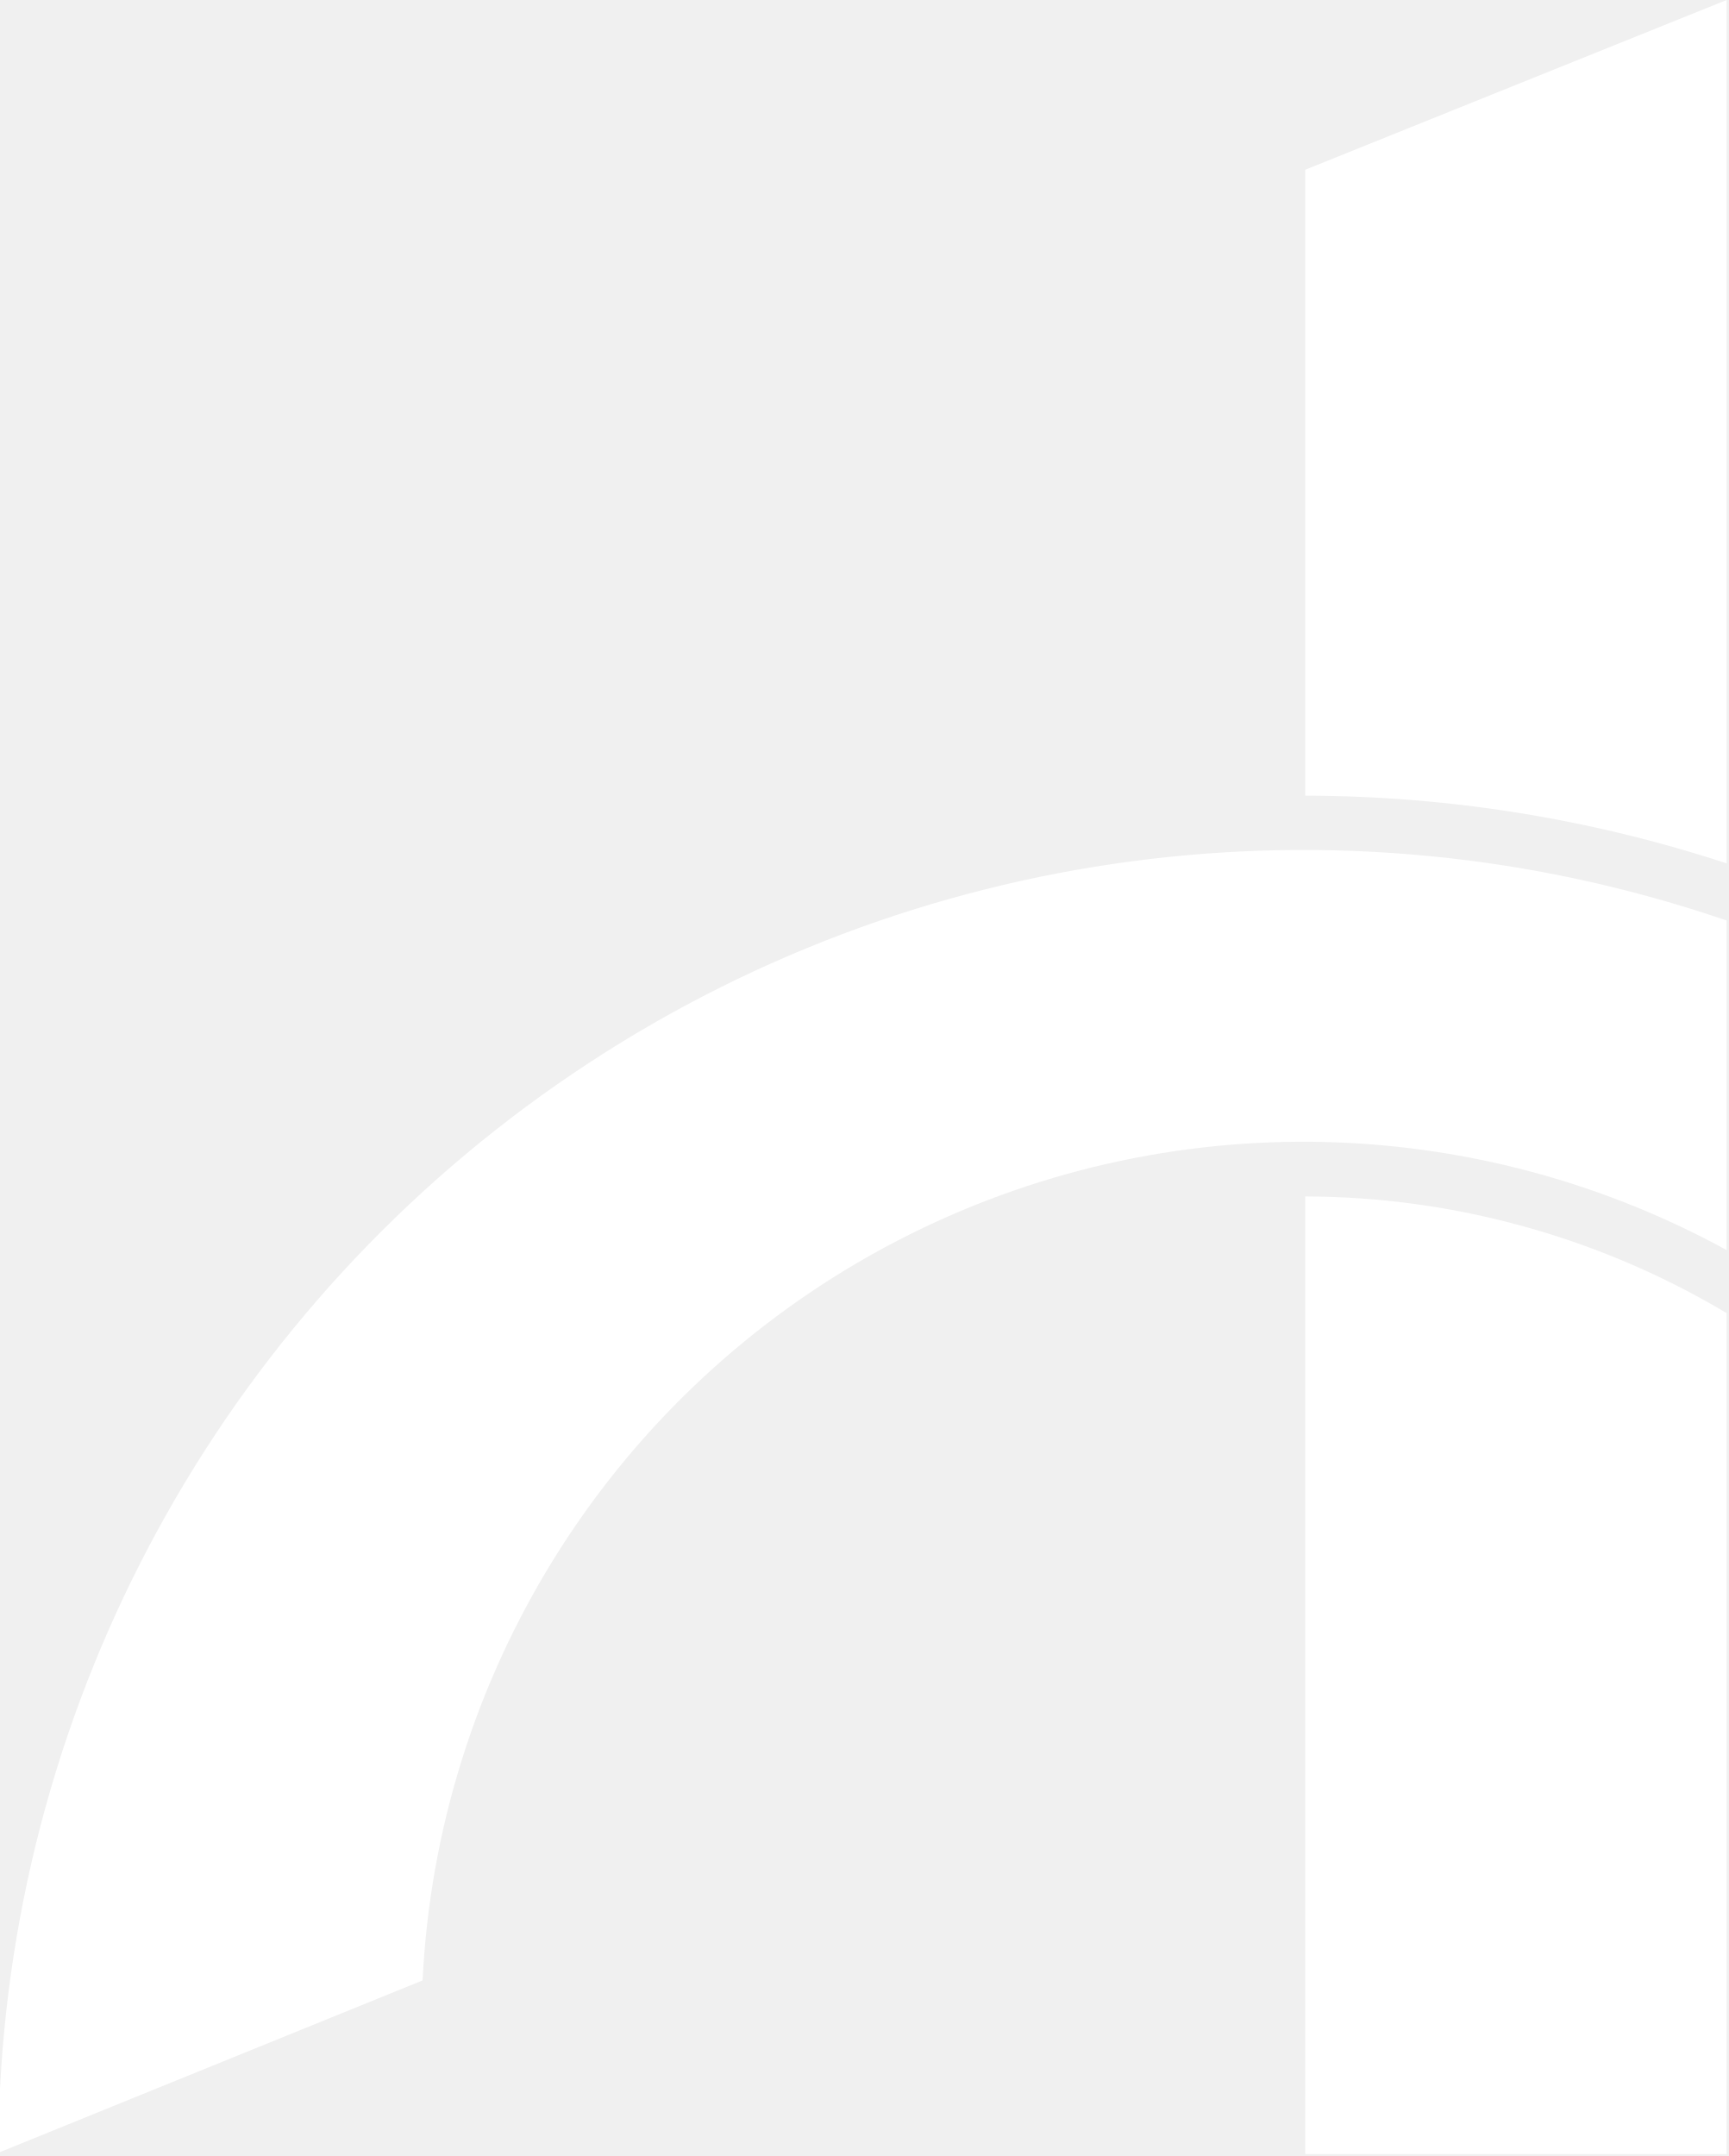
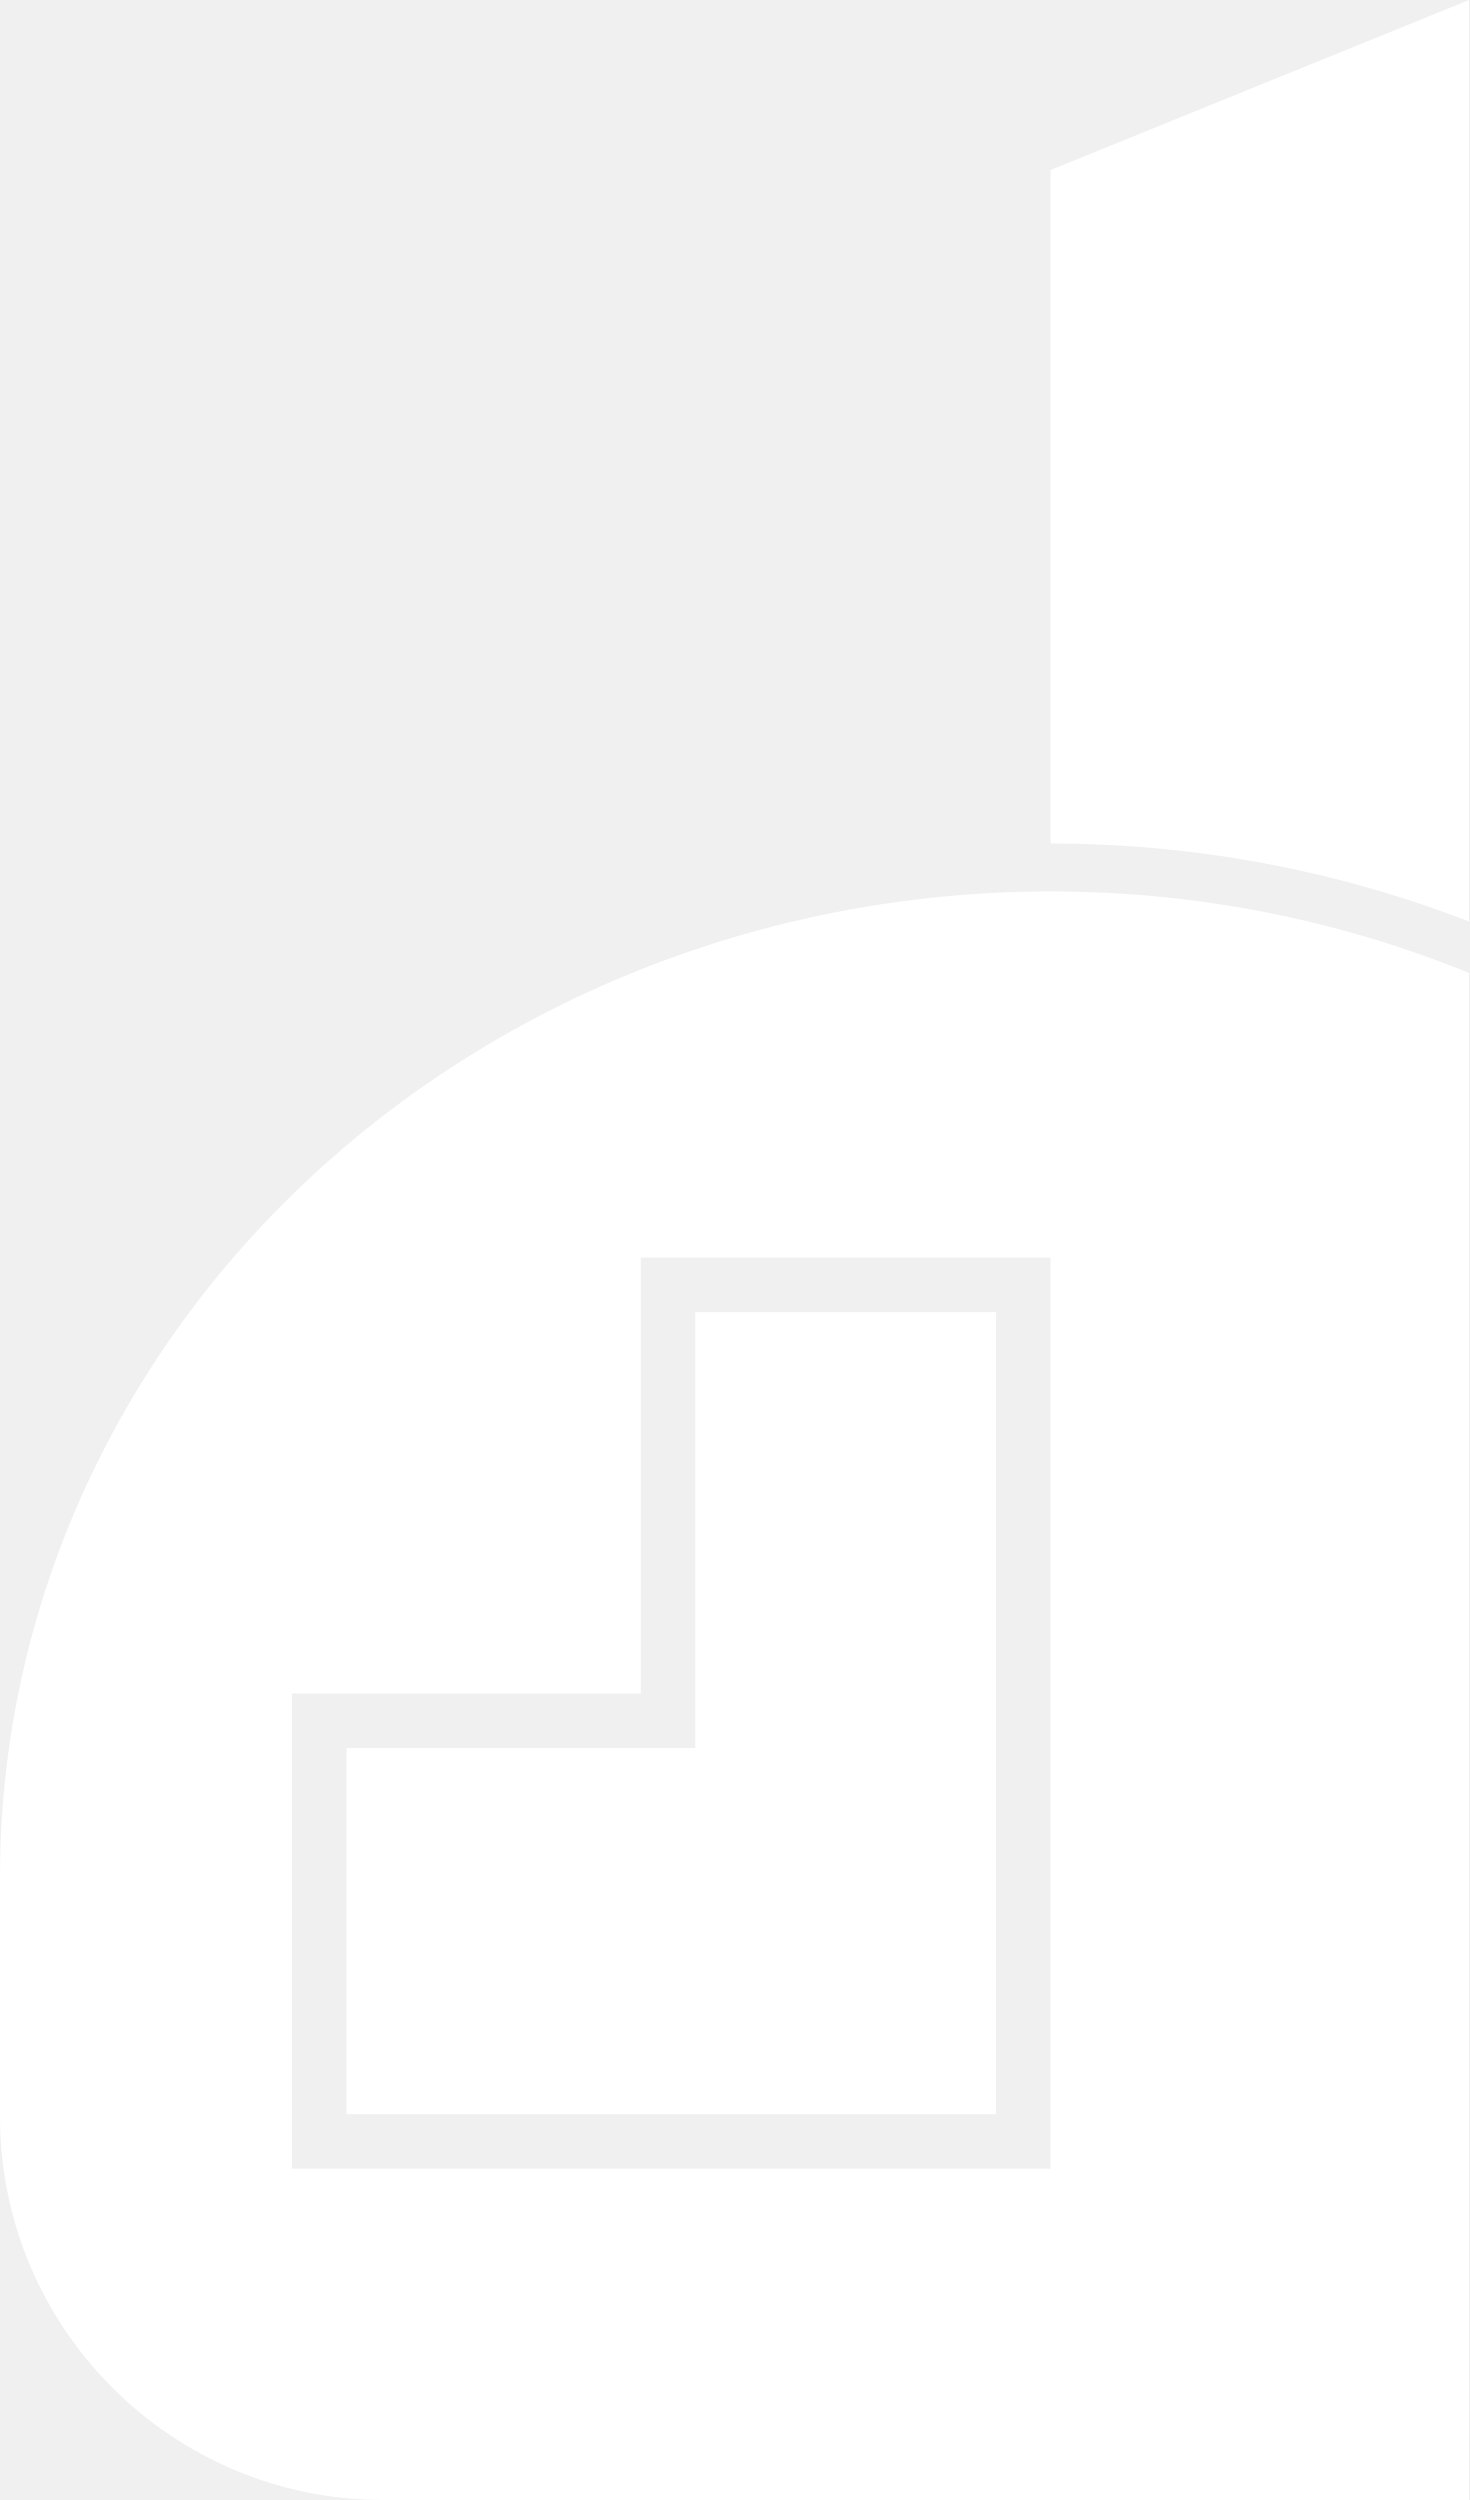
- <svg xmlns="http://www.w3.org/2000/svg" viewBox="0 0 886 1105" width="886" height="1105">
-   <g fill="#ffffff">
-     <path d="M885 471.8A668.9 668.9 0 0 0 0 1070.5L0 1103L216.6 1015A451.9 451.9 0 0 1 885 640.7Z" />
-     <path d="M885 0L669 87L669 407.8A696.6 696.6 0 0 1 885 442.5Z" />
-     <path d="M669 613.2L669 1104L885 1104L885 673A423.9 423.9 0 0 0 669 613.2Z" />
+ <svg xmlns="http://www.w3.org/2000/svg" viewBox="0 0 337 573.5" width="337" height="573.5">
+   <g fill="#ffffff" fill-rule="evenodd">
+     <path d="M241 39L337 0V211.4A252 237 0 0 0 241 193.5Z" />
+     <path d="M337 223.2A241 226 0 0 0 0 430.5V485.5A88 88 0 0 0 88 573.5H337ZM147 288.5H241V497.5H67V388.5H147Z" />
+     <path d="M159.5 301H228.5V485H79.5V401H159.5Z" />
  </g>
</svg>
